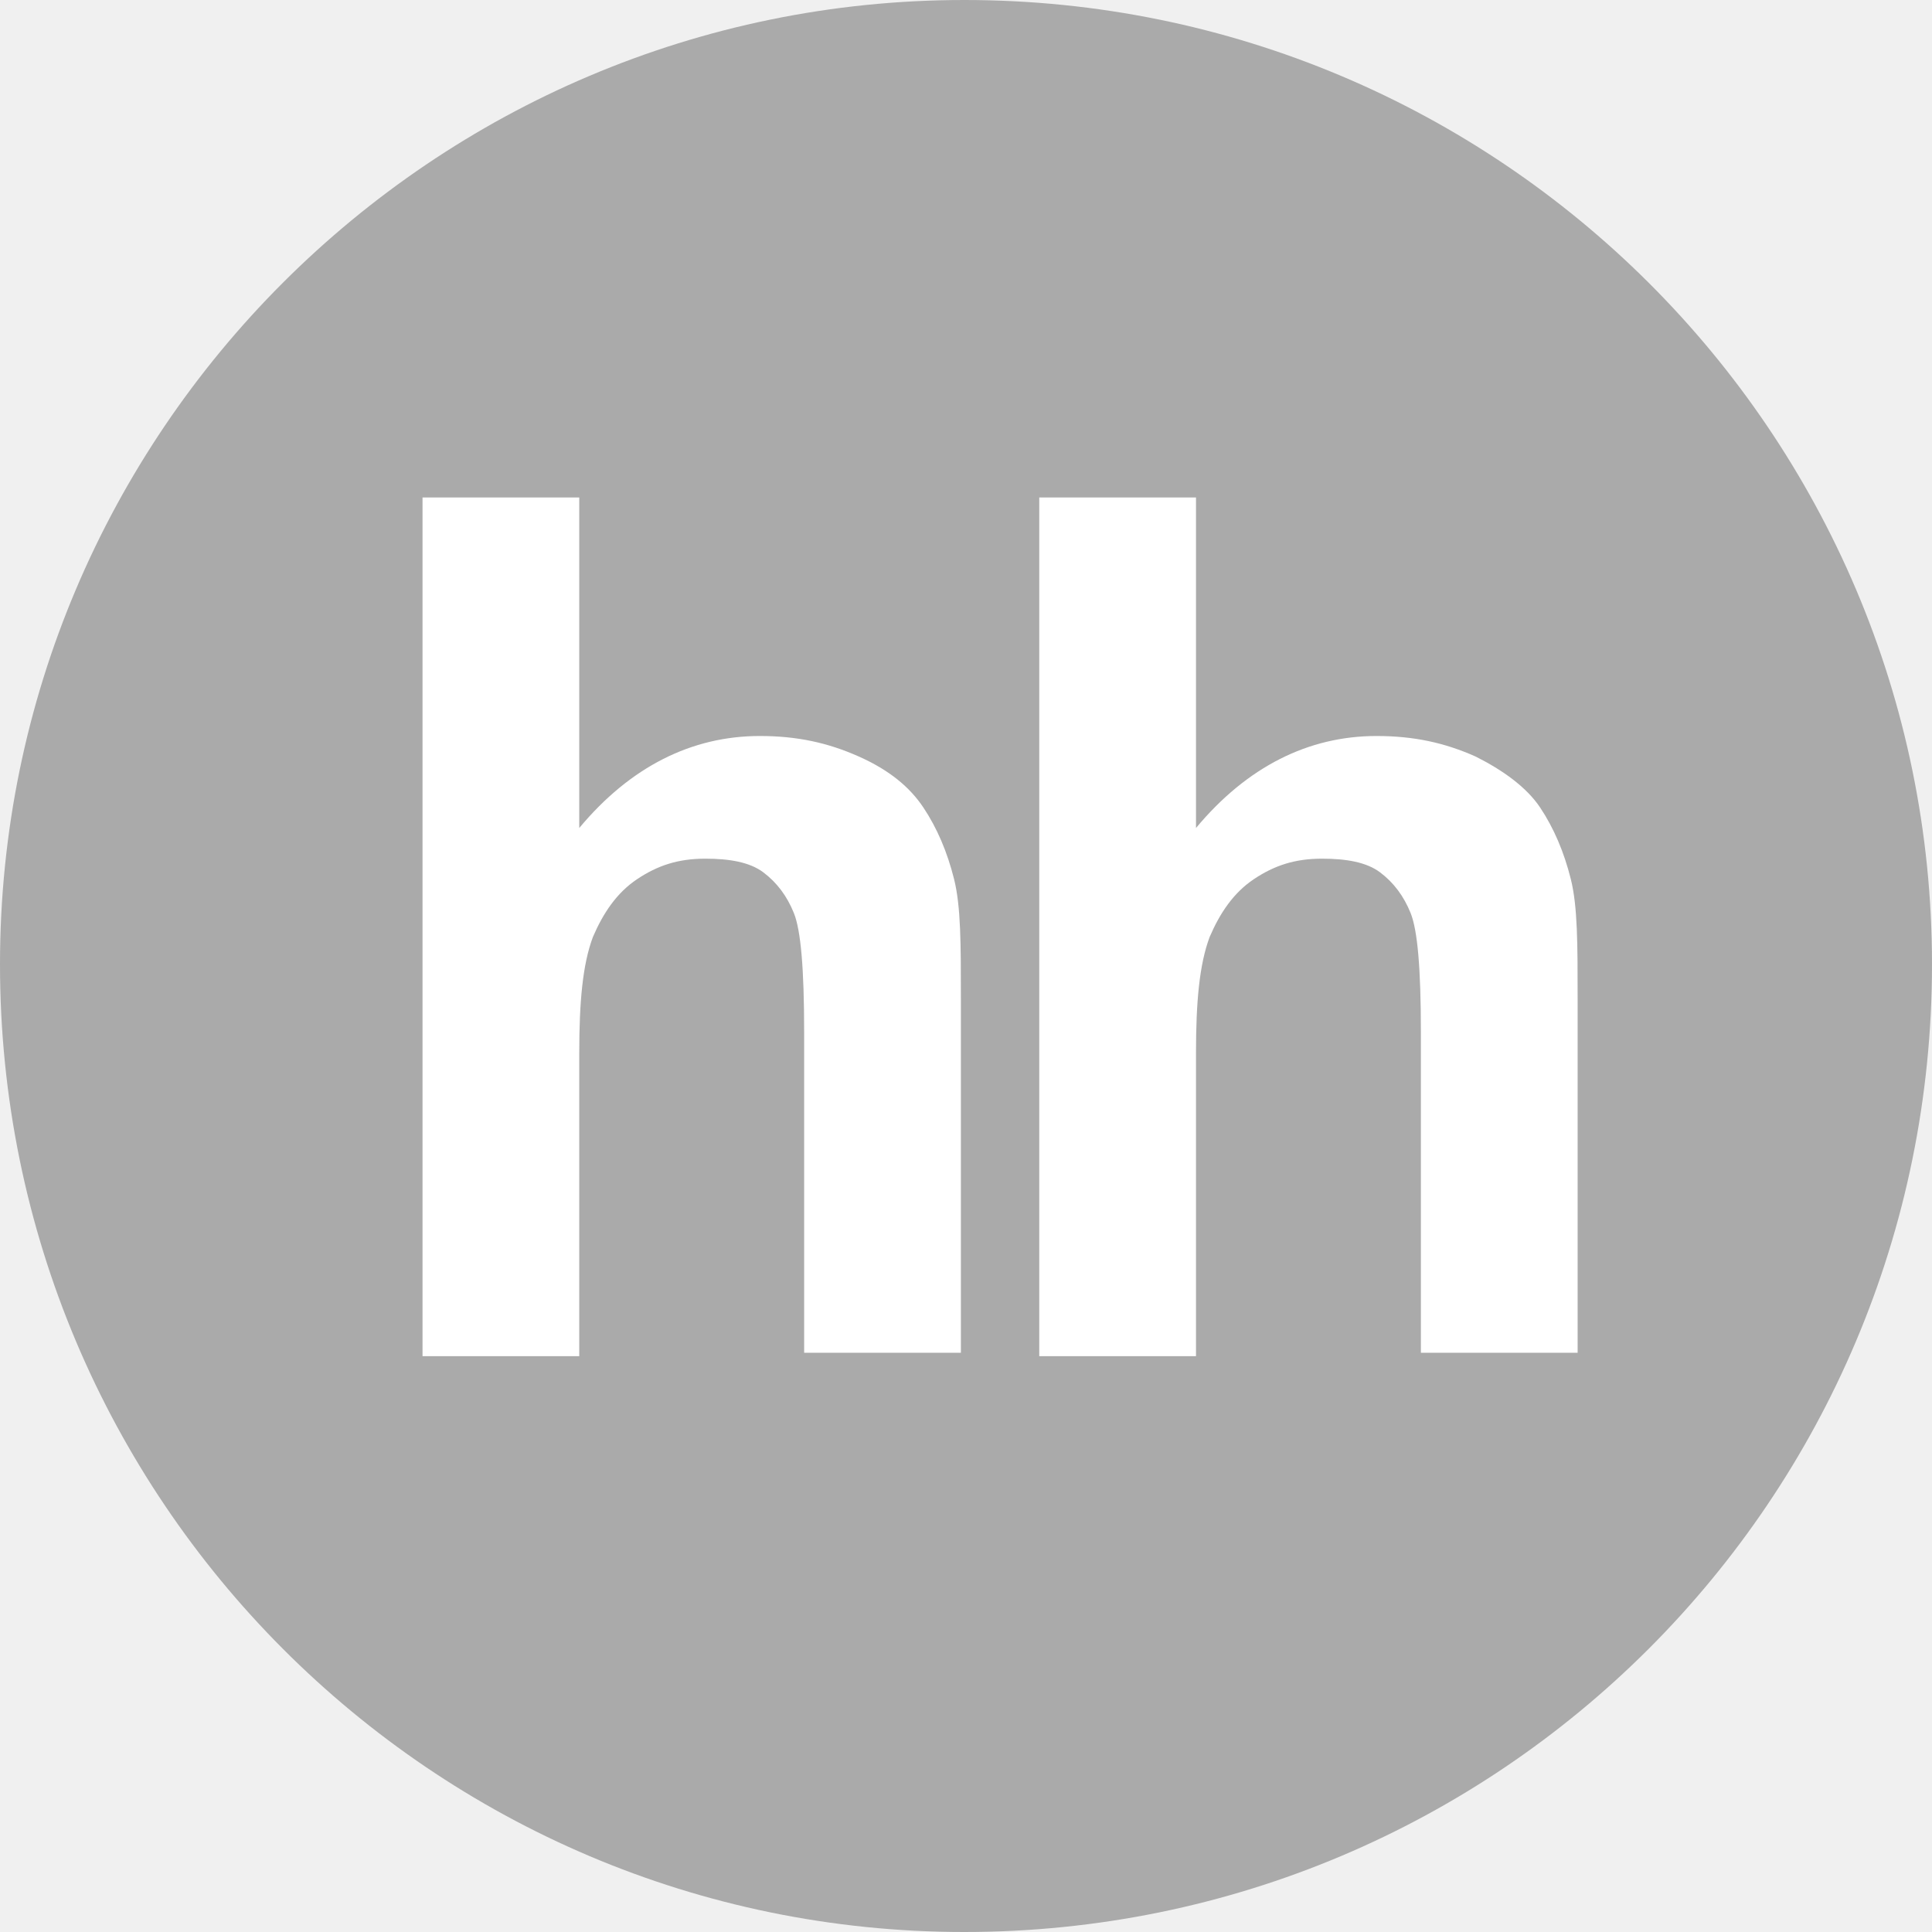
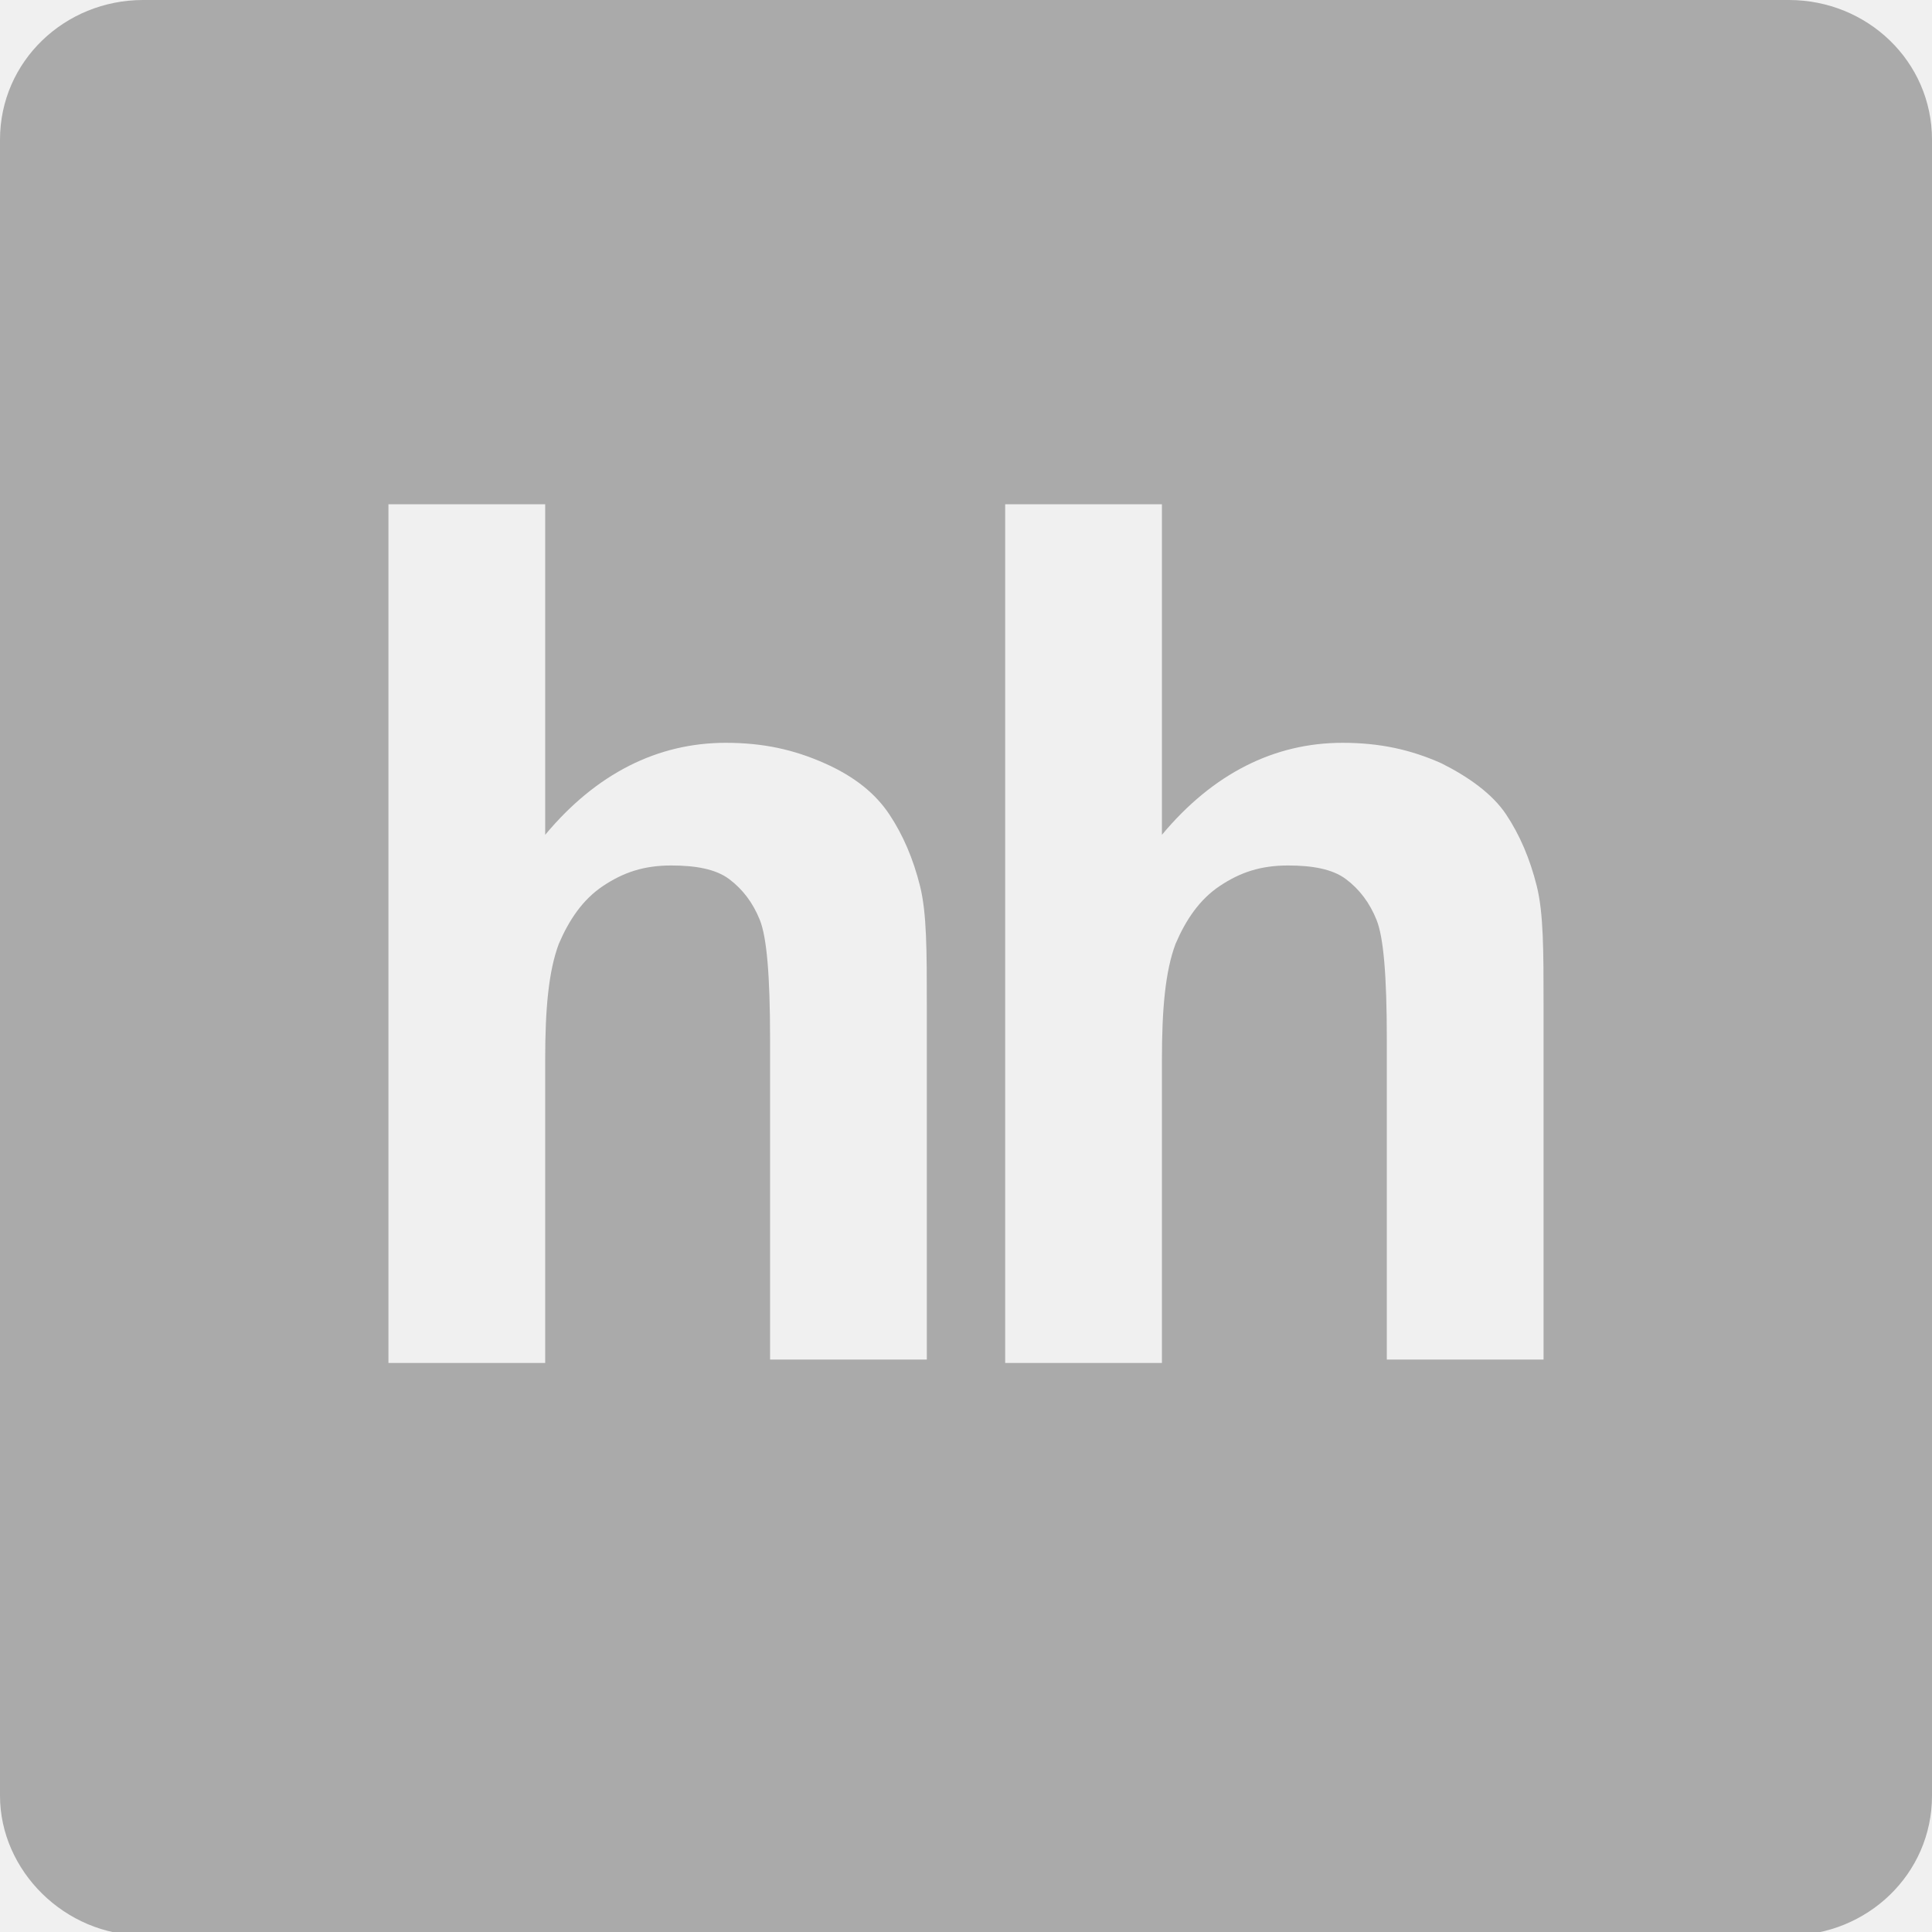
<svg xmlns="http://www.w3.org/2000/svg" version="1.1" id="Слой_1" x="0px" y="0px" viewBox="0 0 56.7 56.7" style="enable-background:new 0 0 56.7 56.7;" xml:space="preserve">
  <style type="text/css">
	.st0{fill:#AAAAAA;}
- 	.st1{fill:#FFFFFF;}
</style>
-   <path class="st0" d="M56.7,28.3C56.7,44,44,56.7,28.3,56.7C12.7,56.7,0,44,0,28.3C0,12.7,12.7,0,28.3,0C44,0,56.7,12.7,56.7,28.3z" />
-   <path class="st1" d="M17,14.6v9.7c1.5-1.8,3.3-2.7,5.3-2.7c1.1,0,2,0.2,2.9,0.6c0.9,0.4,1.5,0.9,1.9,1.5c0.4,0.6,0.7,1.3,0.9,2.1  c0.2,0.8,0.2,1.9,0.2,3.5v10.4h-4.6v-9.4c0-1.9-0.1-3-0.3-3.5c-0.2-0.5-0.5-0.9-0.9-1.2c-0.4-0.3-1-0.4-1.7-0.4  c-0.8,0-1.4,0.2-2,0.6c-0.6,0.4-1,1-1.3,1.7c-0.3,0.8-0.4,1.9-0.4,3.4l0,8.9h-4.6V14.6C12.4,14.6,17,14.6,17,14.6z M35.1,14.6v9.7  c1.5-1.8,3.3-2.7,5.3-2.7c1.1,0,2,0.2,2.9,0.6c0.8,0.4,1.5,0.9,1.9,1.5c0.4,0.6,0.7,1.3,0.9,2.1c0.2,0.8,0.2,1.9,0.2,3.5v10.4h-4.6  v-9.4c0-1.9-0.1-3-0.3-3.5c-0.2-0.5-0.5-0.9-0.9-1.2c-0.4-0.3-1-0.4-1.7-0.4c-0.8,0-1.4,0.2-2,0.6c-0.6,0.4-1,1-1.3,1.7  c-0.3,0.8-0.4,1.9-0.4,3.4v8.9h-4.6V14.6C30.5,14.6,35.1,14.6,35.1,14.6z" />
+   <g>
+     <path class="st0" d="M-16,13L-16,13C-16,12.9-16.1,12.9-16,13L-16,13z" />
+   </g>
+   <path class="st0" d="M52.5,0H4.2C1.9,0,0,1.8,0,4.1v48.6c0,2.2,1.9,4.1,4.2,4.1h48.3c2.3,0,4.2-1.8,4.2-4.1V4.1  C56.7,1.8,54.8,0,52.5,0z M16,14.8v9.7c1.5-1.8,3.3-2.7,5.3-2.7c1.1,0,2,0.2,2.9,0.6c0.9,0.4,1.5,0.9,1.9,1.5  c0.4,0.6,0.7,1.3,0.9,2.1c0.2,0.8,0.2,1.9,0.2,3.5v10.4h-4.6v-9.4c0-1.9-0.1-3-0.3-3.5c-0.2-0.5-0.5-0.9-0.9-1.2  c-0.4-0.3-1-0.4-1.7-0.4c-0.8,0-1.4,0.2-2,0.6c-0.6,0.4-1,1-1.3,1.7c-0.3,0.8-0.4,1.9-0.4,3.4v8.9h-4.6V14.8H16z M34.1,14.8v9.7  c1.5-1.8,3.3-2.7,5.3-2.7c1.1,0,2,0.2,2.9,0.6c0.8,0.4,1.5,0.9,1.9,1.5c0.4,0.6,0.7,1.3,0.9,2.1s0.2,1.9,0.2,3.5v10.4h-4.6v-9.4  c0-1.9-0.1-3-0.3-3.5s-0.5-0.9-0.9-1.2s-1-0.4-1.7-0.4c-0.8,0-1.4,0.2-2,0.6c-0.6,0.4-1,1-1.3,1.7c-0.3,0.8-0.4,1.9-0.4,3.4v8.9  h-4.6V14.8C29.5,14.8,34.1,14.8,34.1,14.8z" />
</svg>
